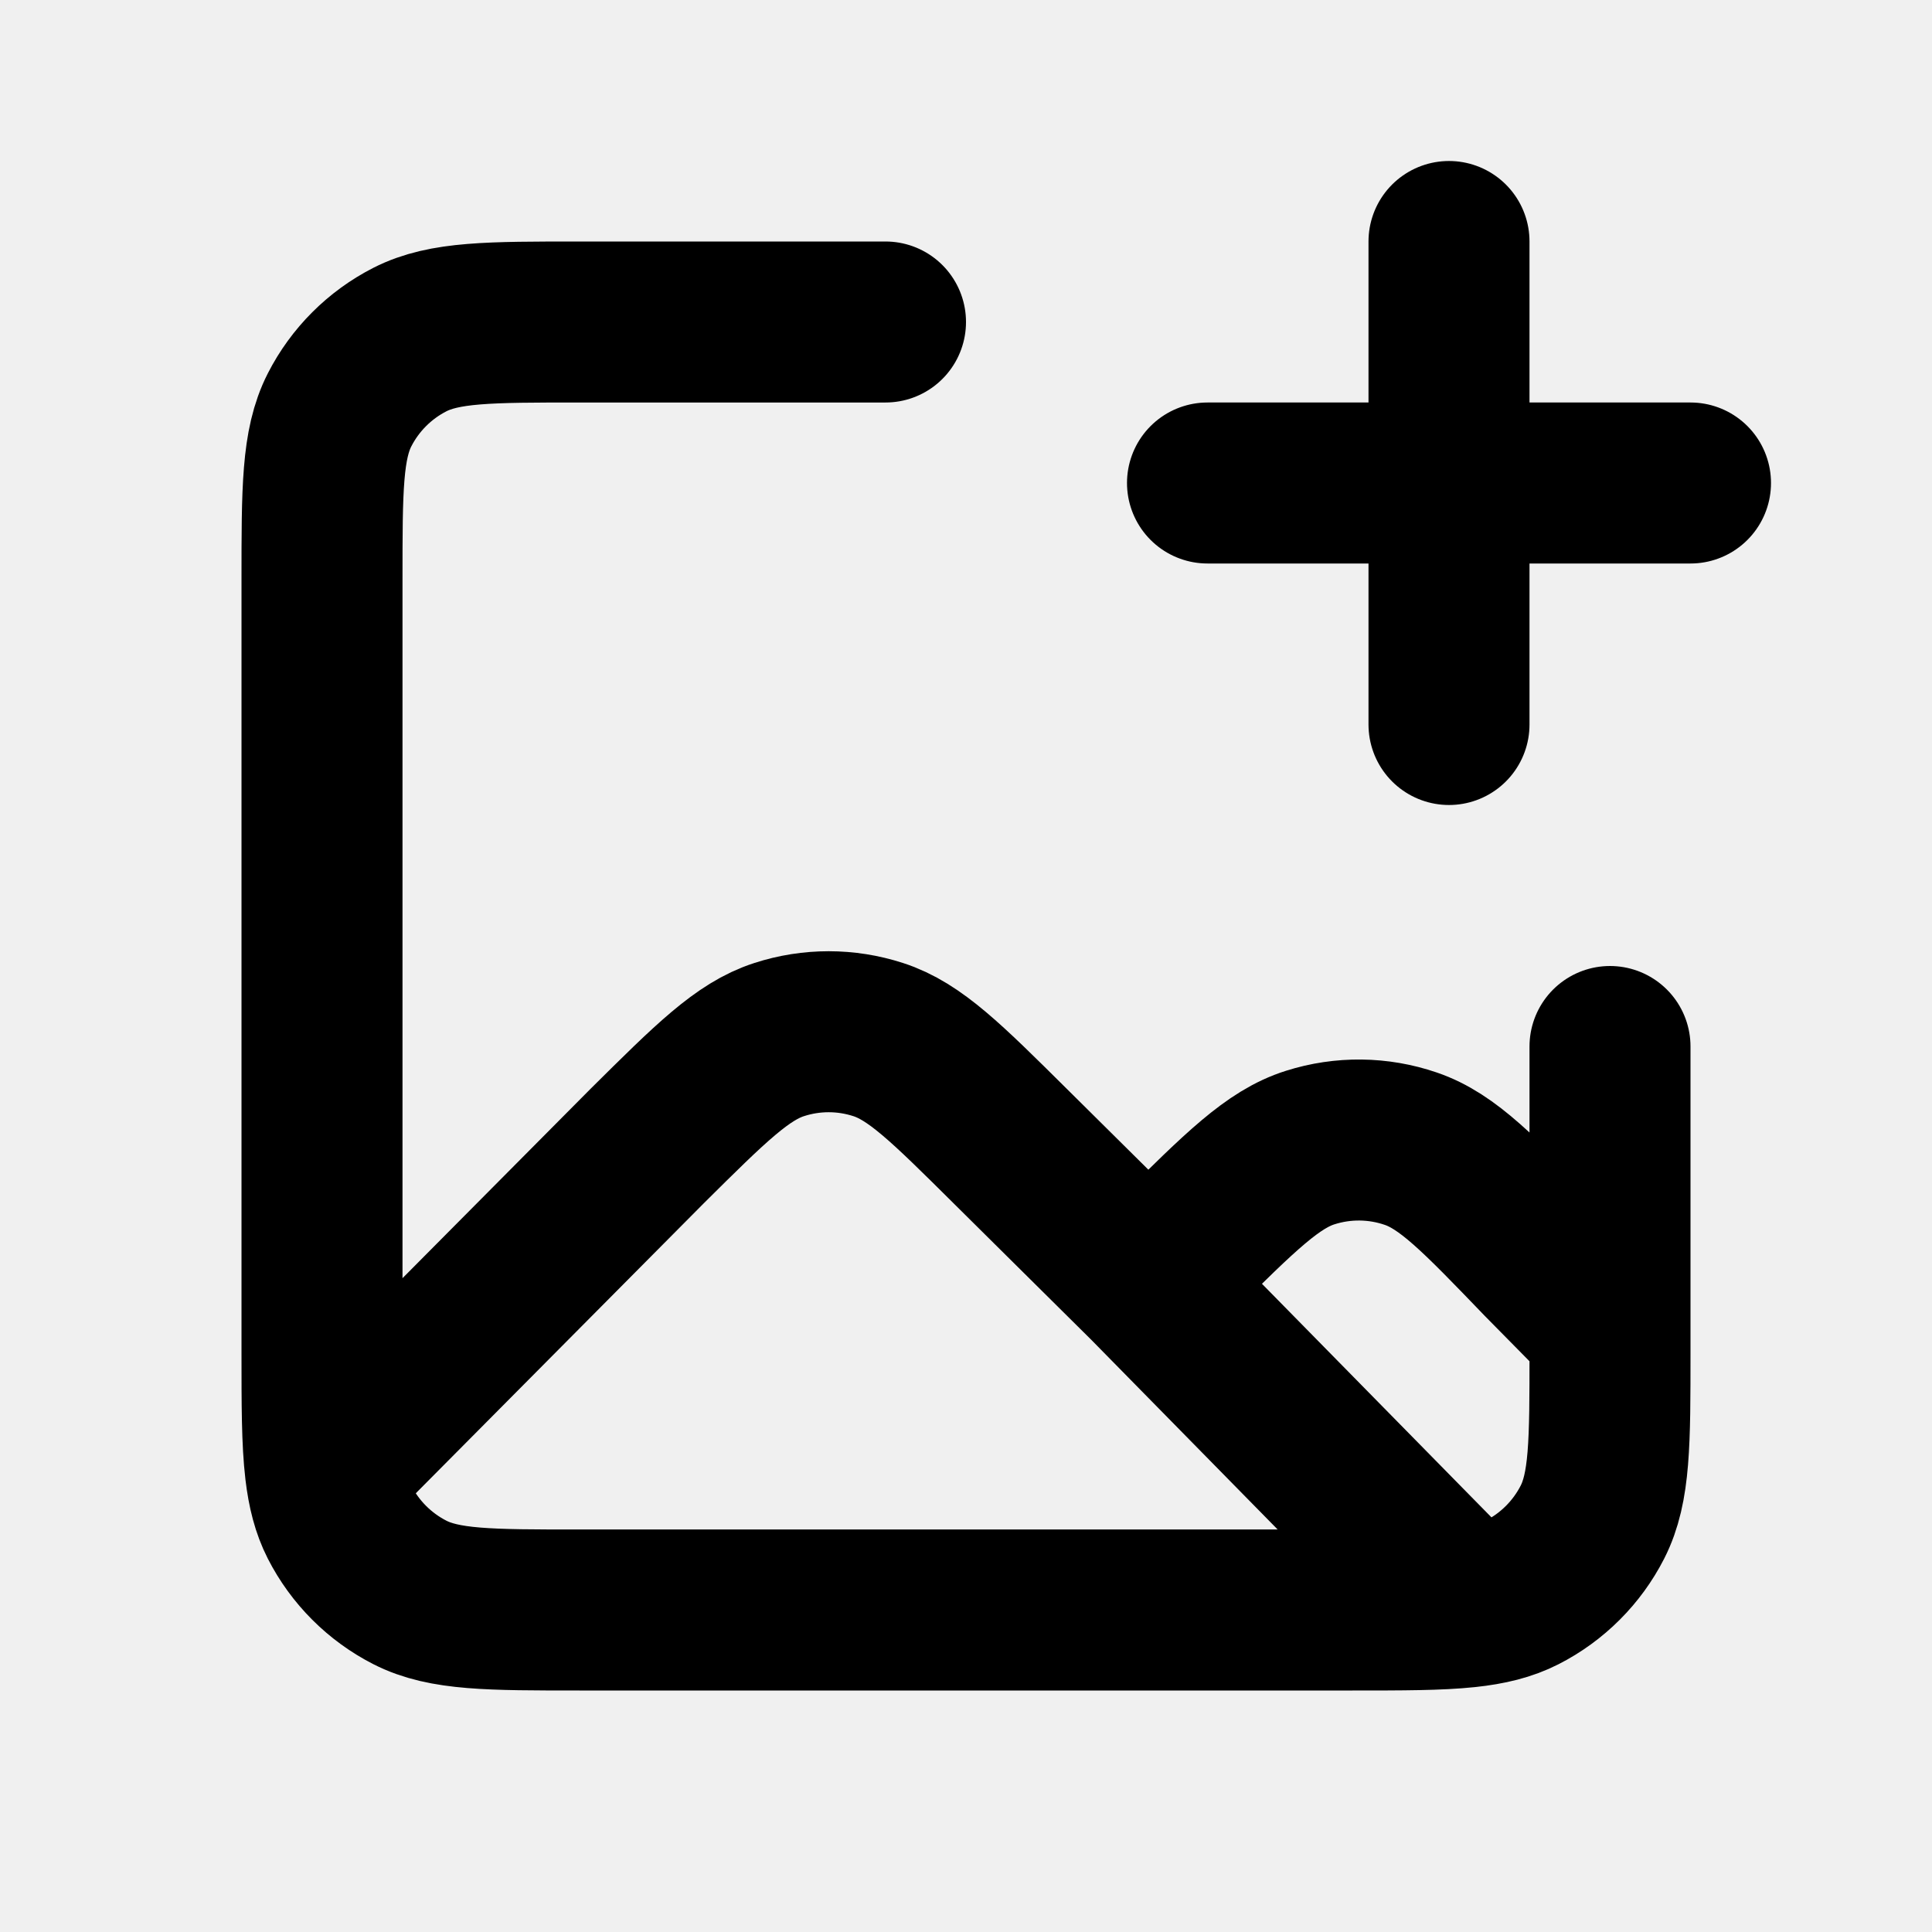
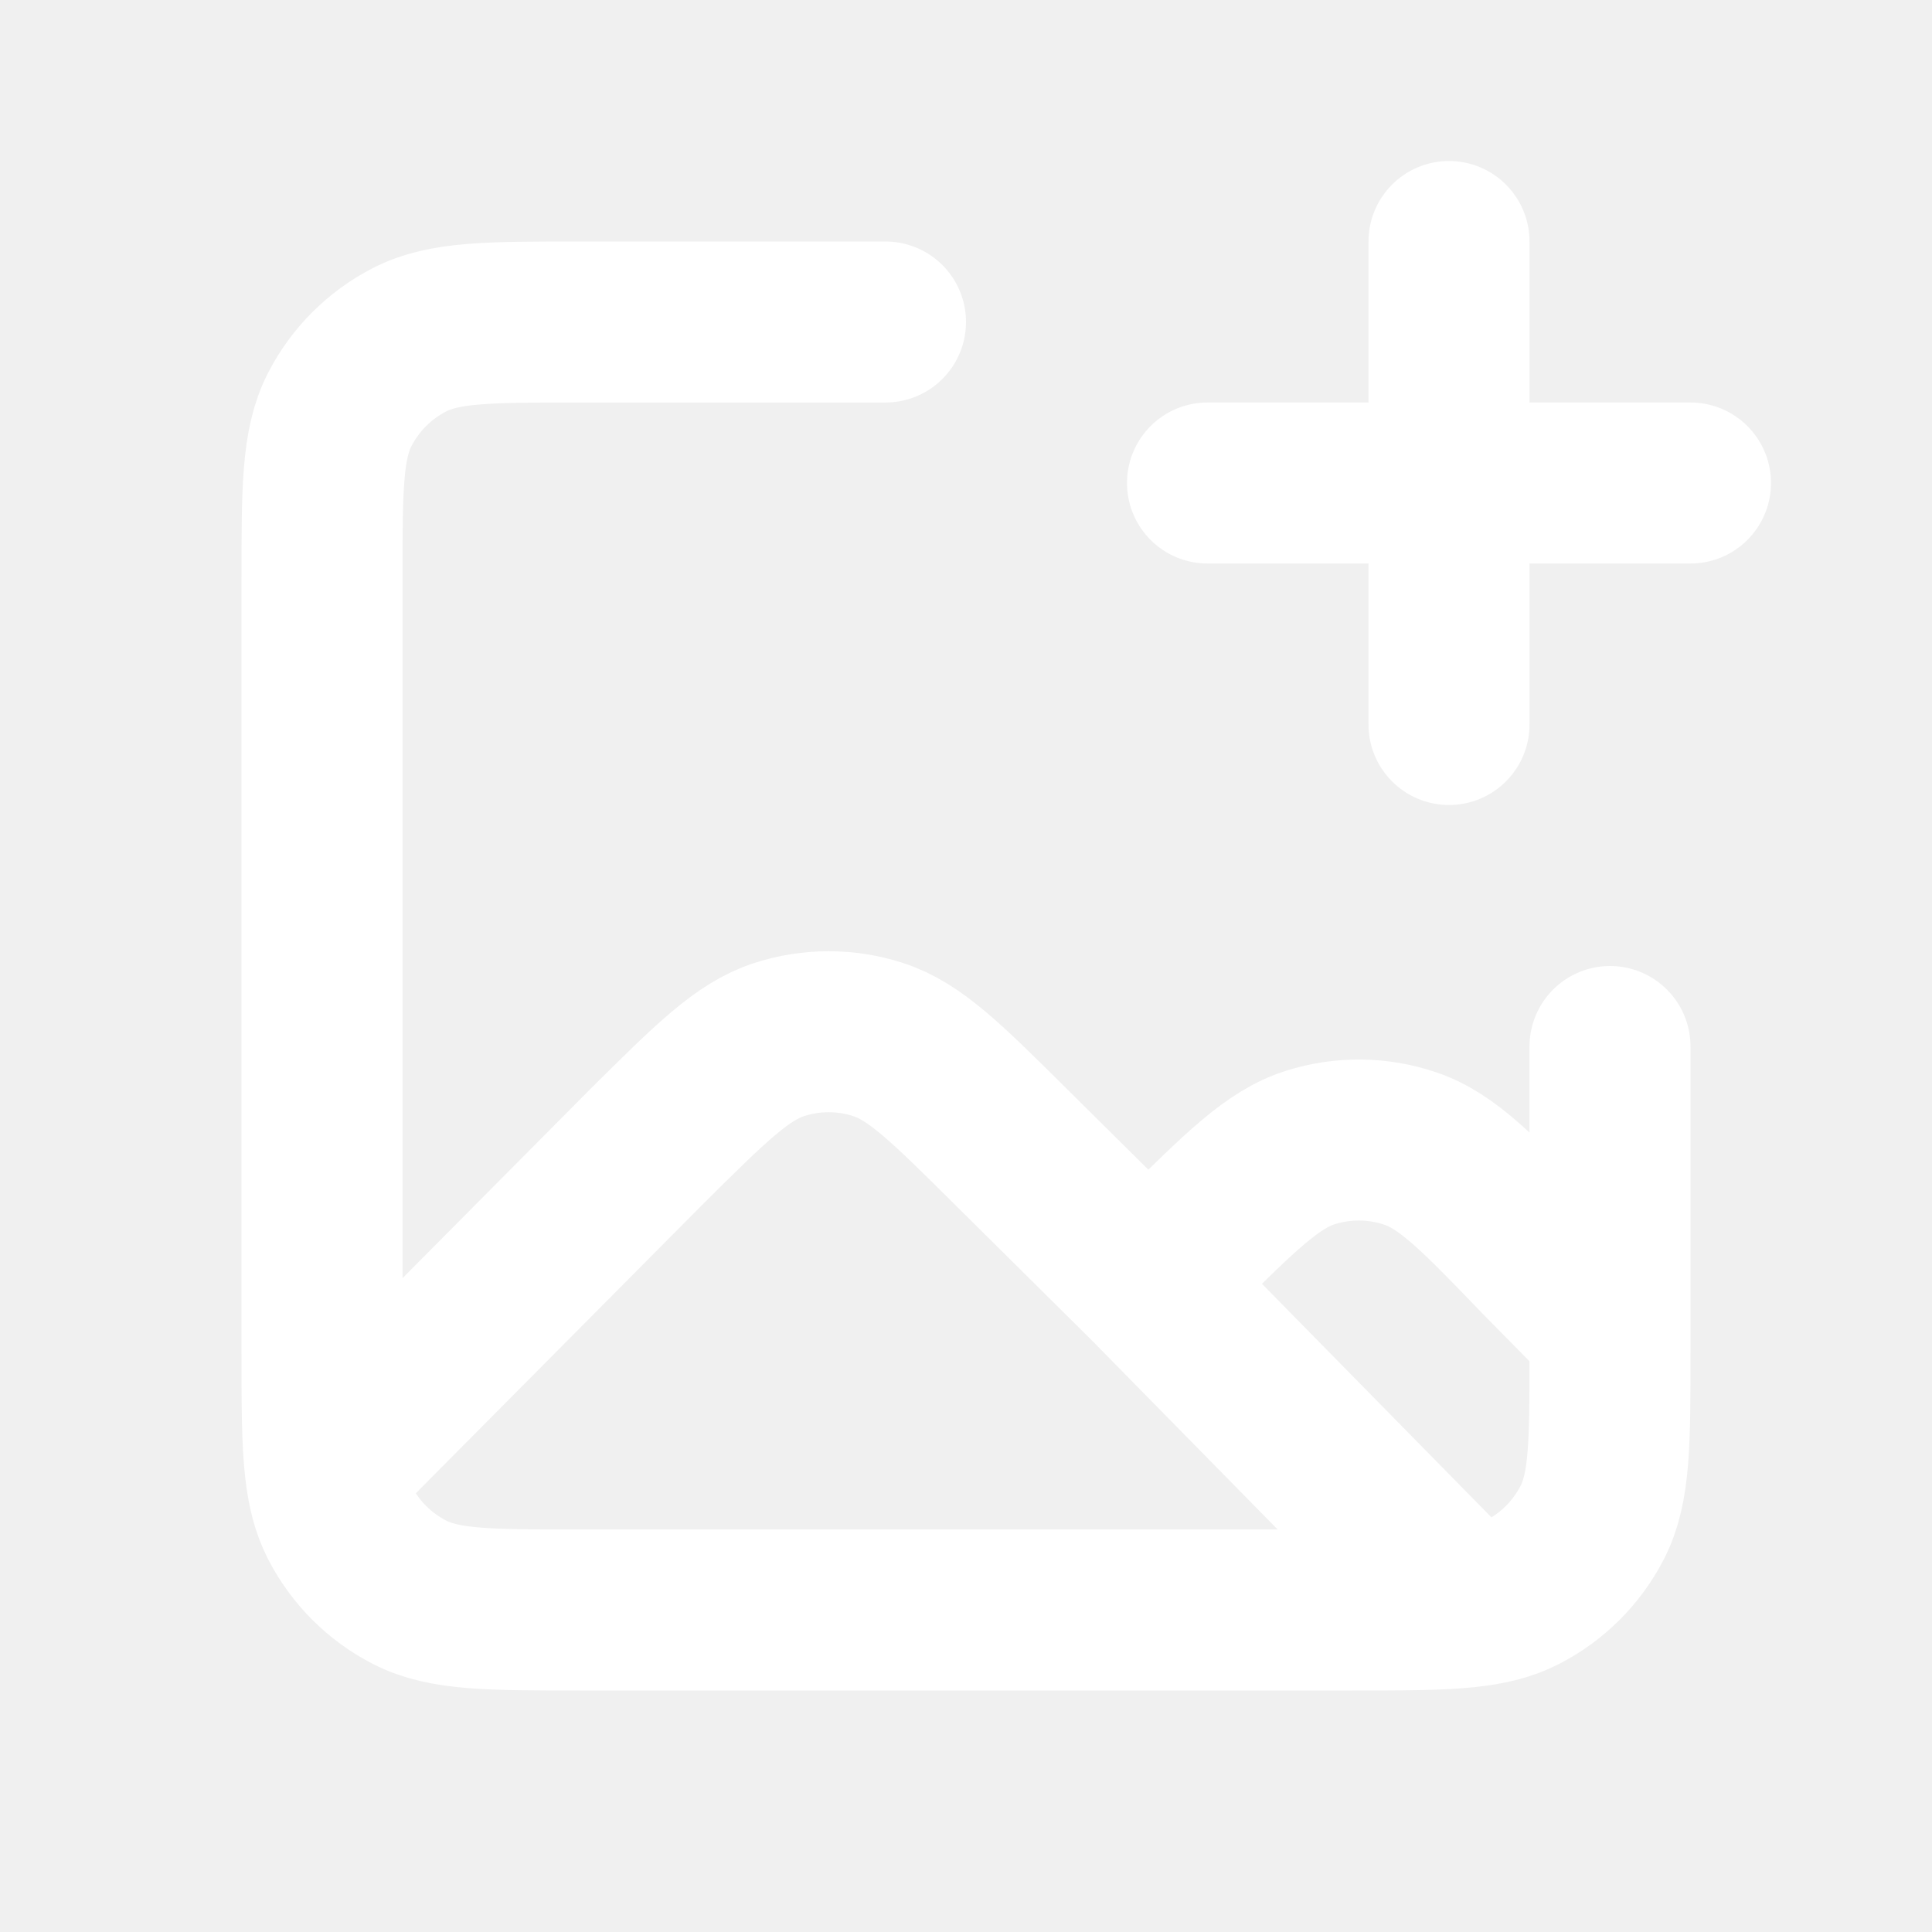
<svg xmlns="http://www.w3.org/2000/svg" width="800px" height="800px" viewBox="0 0 24 24" fill="none">
-   <path d="M14.265 15.938L12.547 14.235C11.758 13.452 11.363 13.06 10.909 12.914C10.509 12.784 10.079 12.784 9.679 12.914C9.225 13.06 8.83 13.452 8.041 14.235L4.042 18.262M14.265 15.938L14.606 15.599C15.412 14.8 15.815 14.4 16.277 14.255C16.684 14.126 17.121 14.131 17.524 14.269C17.983 14.425 18.377 14.834 19.164 15.652L20 16.5M14.265 15.938L18.22 19.963M18.22 19.963C17.87 20 17.421 20 16.8 20H7.2C6.08 20 5.52 20 5.092 19.782C4.716 19.59 4.41 19.284 4.218 18.908C4.126 18.727 4.073 18.523 4.042 18.262M18.22 19.963C18.501 19.933 18.718 19.879 18.908 19.782C19.284 19.59 19.59 19.284 19.782 18.908C20 18.48 20 17.92 20 16.8V13M11 4H7.2C6.08 4 5.52 4 5.092 4.218C4.716 4.41 4.41 4.716 4.218 5.092C4 5.52 4 6.08 4 7.2V16.8C4 17.447 4 17.907 4.042 18.262M18 9V6M18 6V3M18 6H21M18 6H15" stroke="#000000" stroke-width="2" stroke-linecap="round" stroke-linejoin="round" />
+   <path d="M14.265 15.938L12.547 14.235C11.758 13.452 11.363 13.06 10.909 12.914C10.509 12.784 10.079 12.784 9.679 12.914C9.225 13.06 8.83 13.452 8.041 14.235L4.042 18.262M14.265 15.938L14.606 15.599C15.412 14.8 15.815 14.4 16.277 14.255C16.684 14.126 17.121 14.131 17.524 14.269C17.983 14.425 18.377 14.834 19.164 15.652L20 16.5M14.265 15.938L18.22 19.963M18.22 19.963C17.87 20 17.421 20 16.8 20H7.2C6.08 20 5.52 20 5.092 19.782C4.716 19.59 4.41 19.284 4.218 18.908C4.126 18.727 4.073 18.523 4.042 18.262M18.22 19.963C18.501 19.933 18.718 19.879 18.908 19.782C19.284 19.59 19.59 19.284 19.782 18.908C20 18.48 20 17.92 20 16.8V13M11 4H7.2C6.08 4 5.52 4 5.092 4.218C4.716 4.41 4.41 4.716 4.218 5.092C4 5.52 4 6.08 4 7.2V16.8C4 17.447 4 17.907 4.042 18.262M18 9V6M18 6V3M18 6H21M18 6H15" stroke="#ffffff" stroke-width="2" stroke-linecap="round" stroke-linejoin="round" />
</svg>
